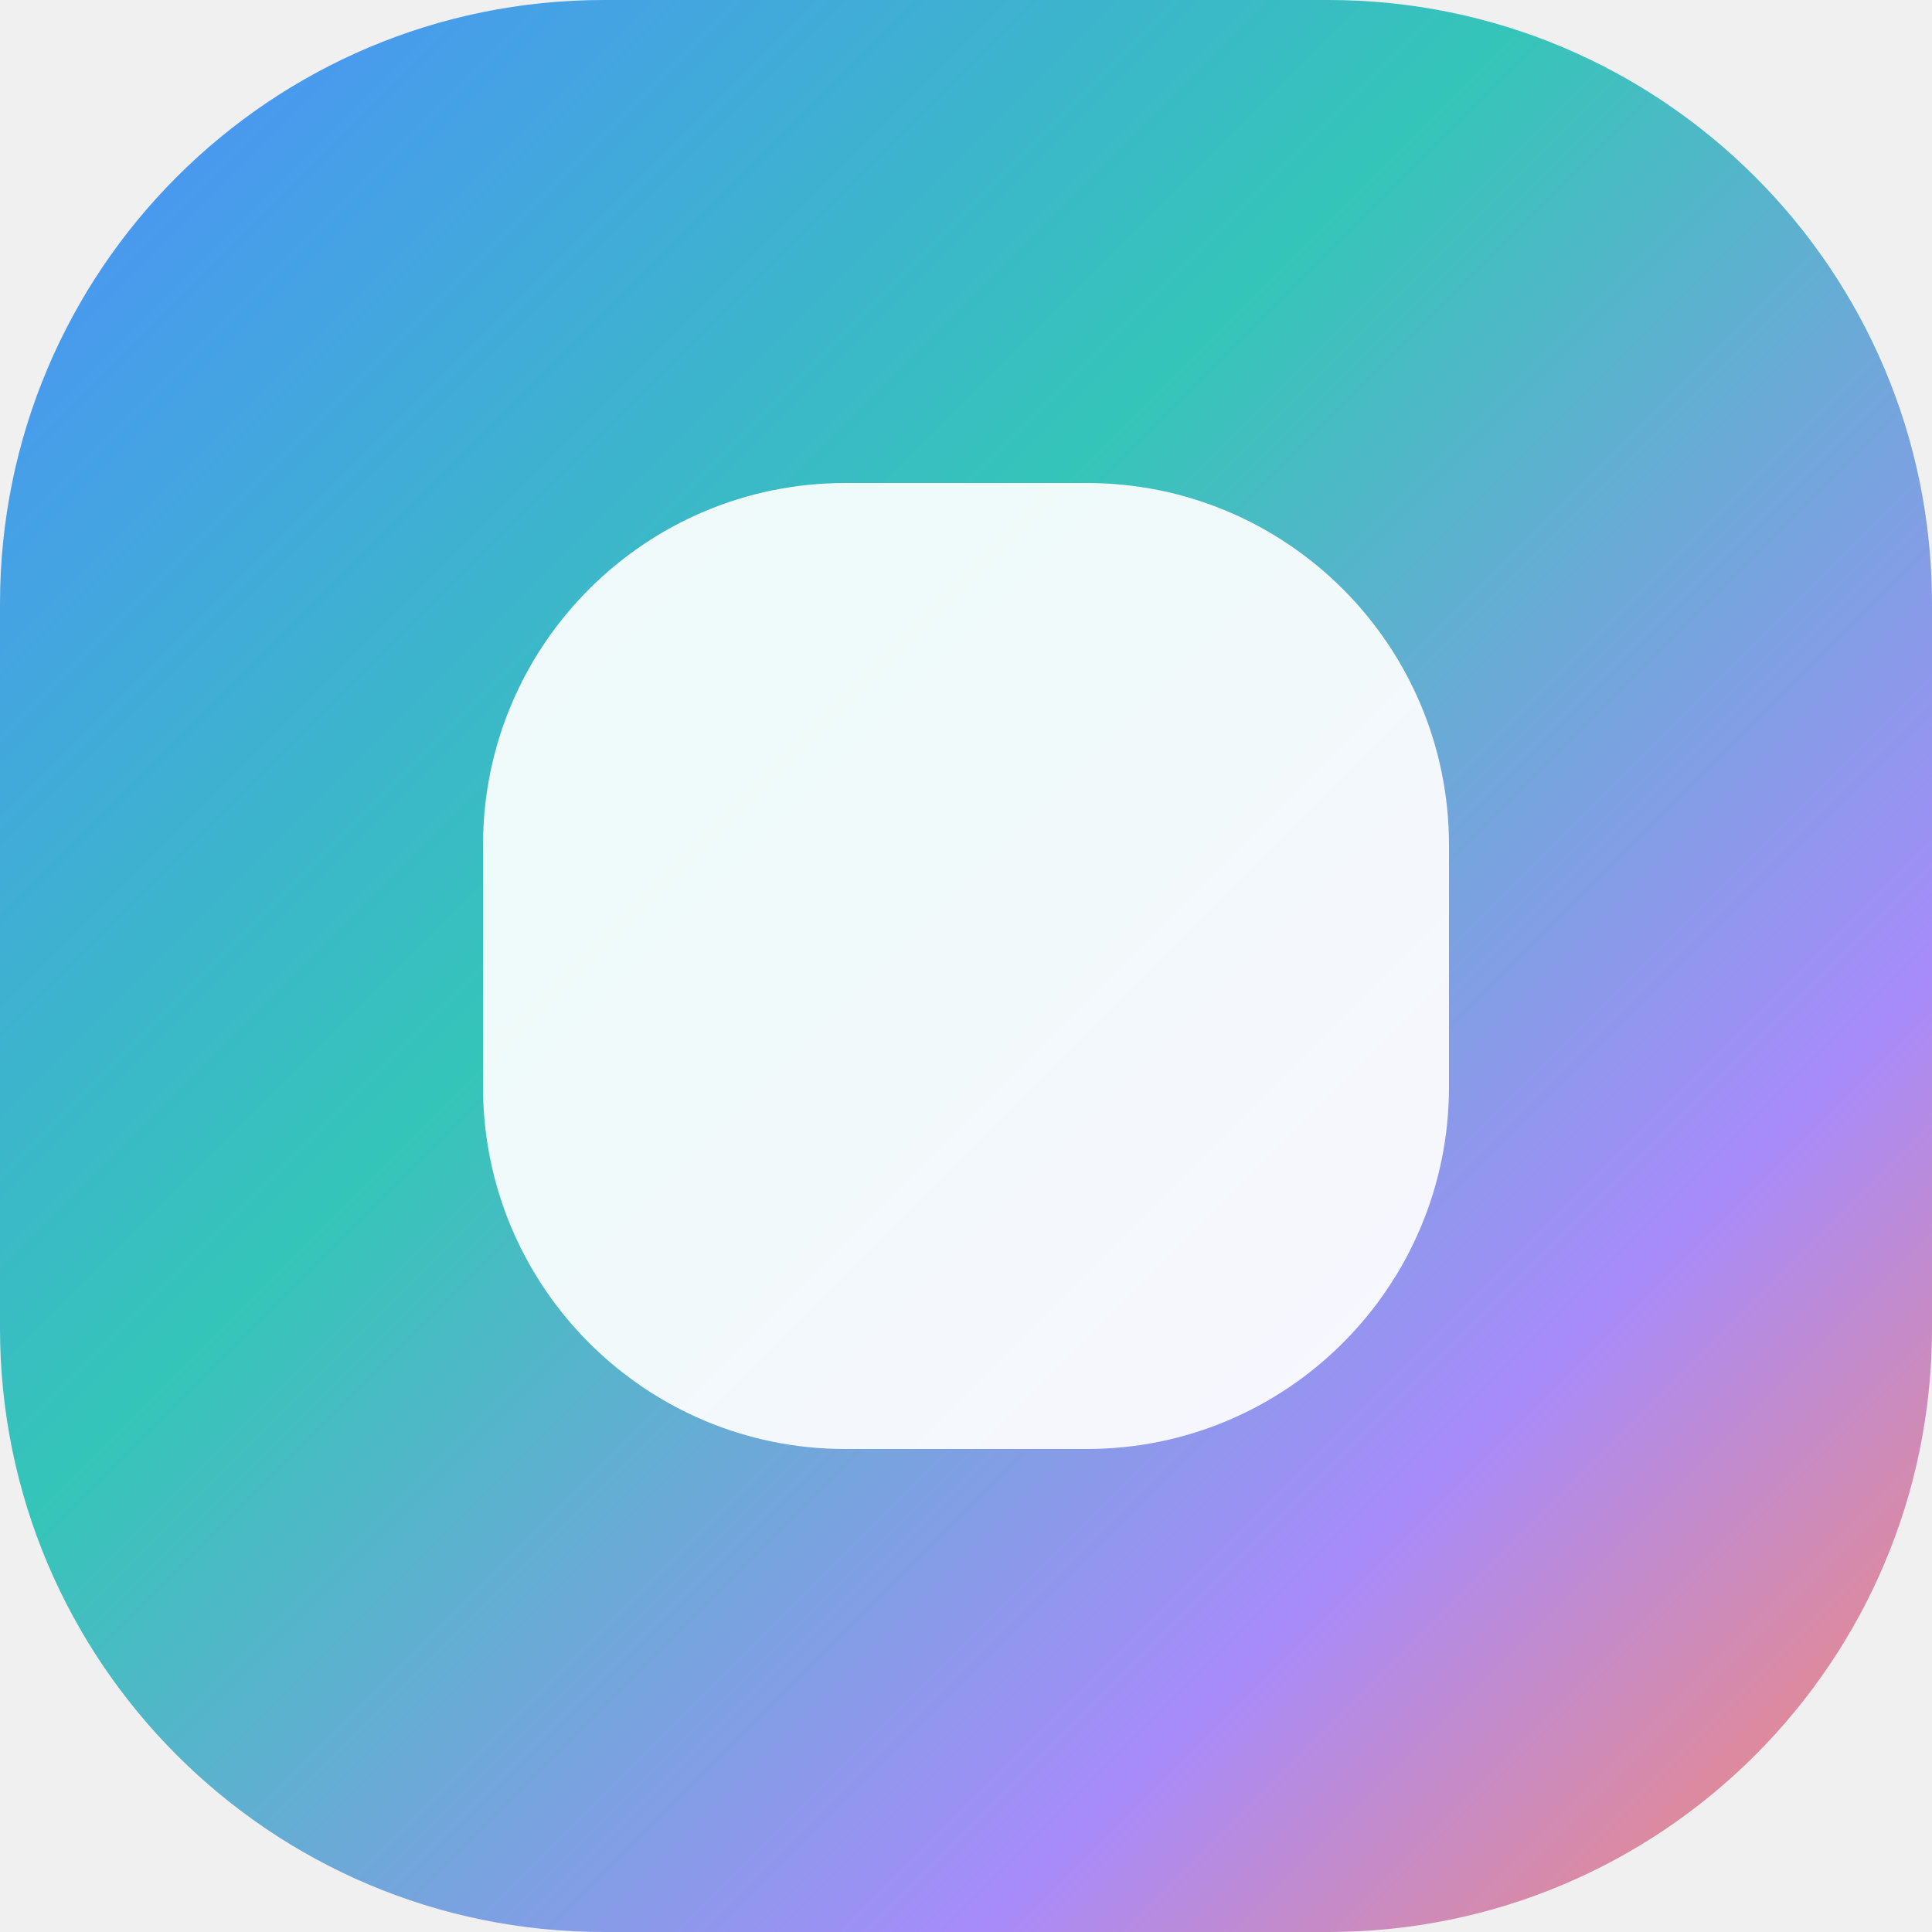
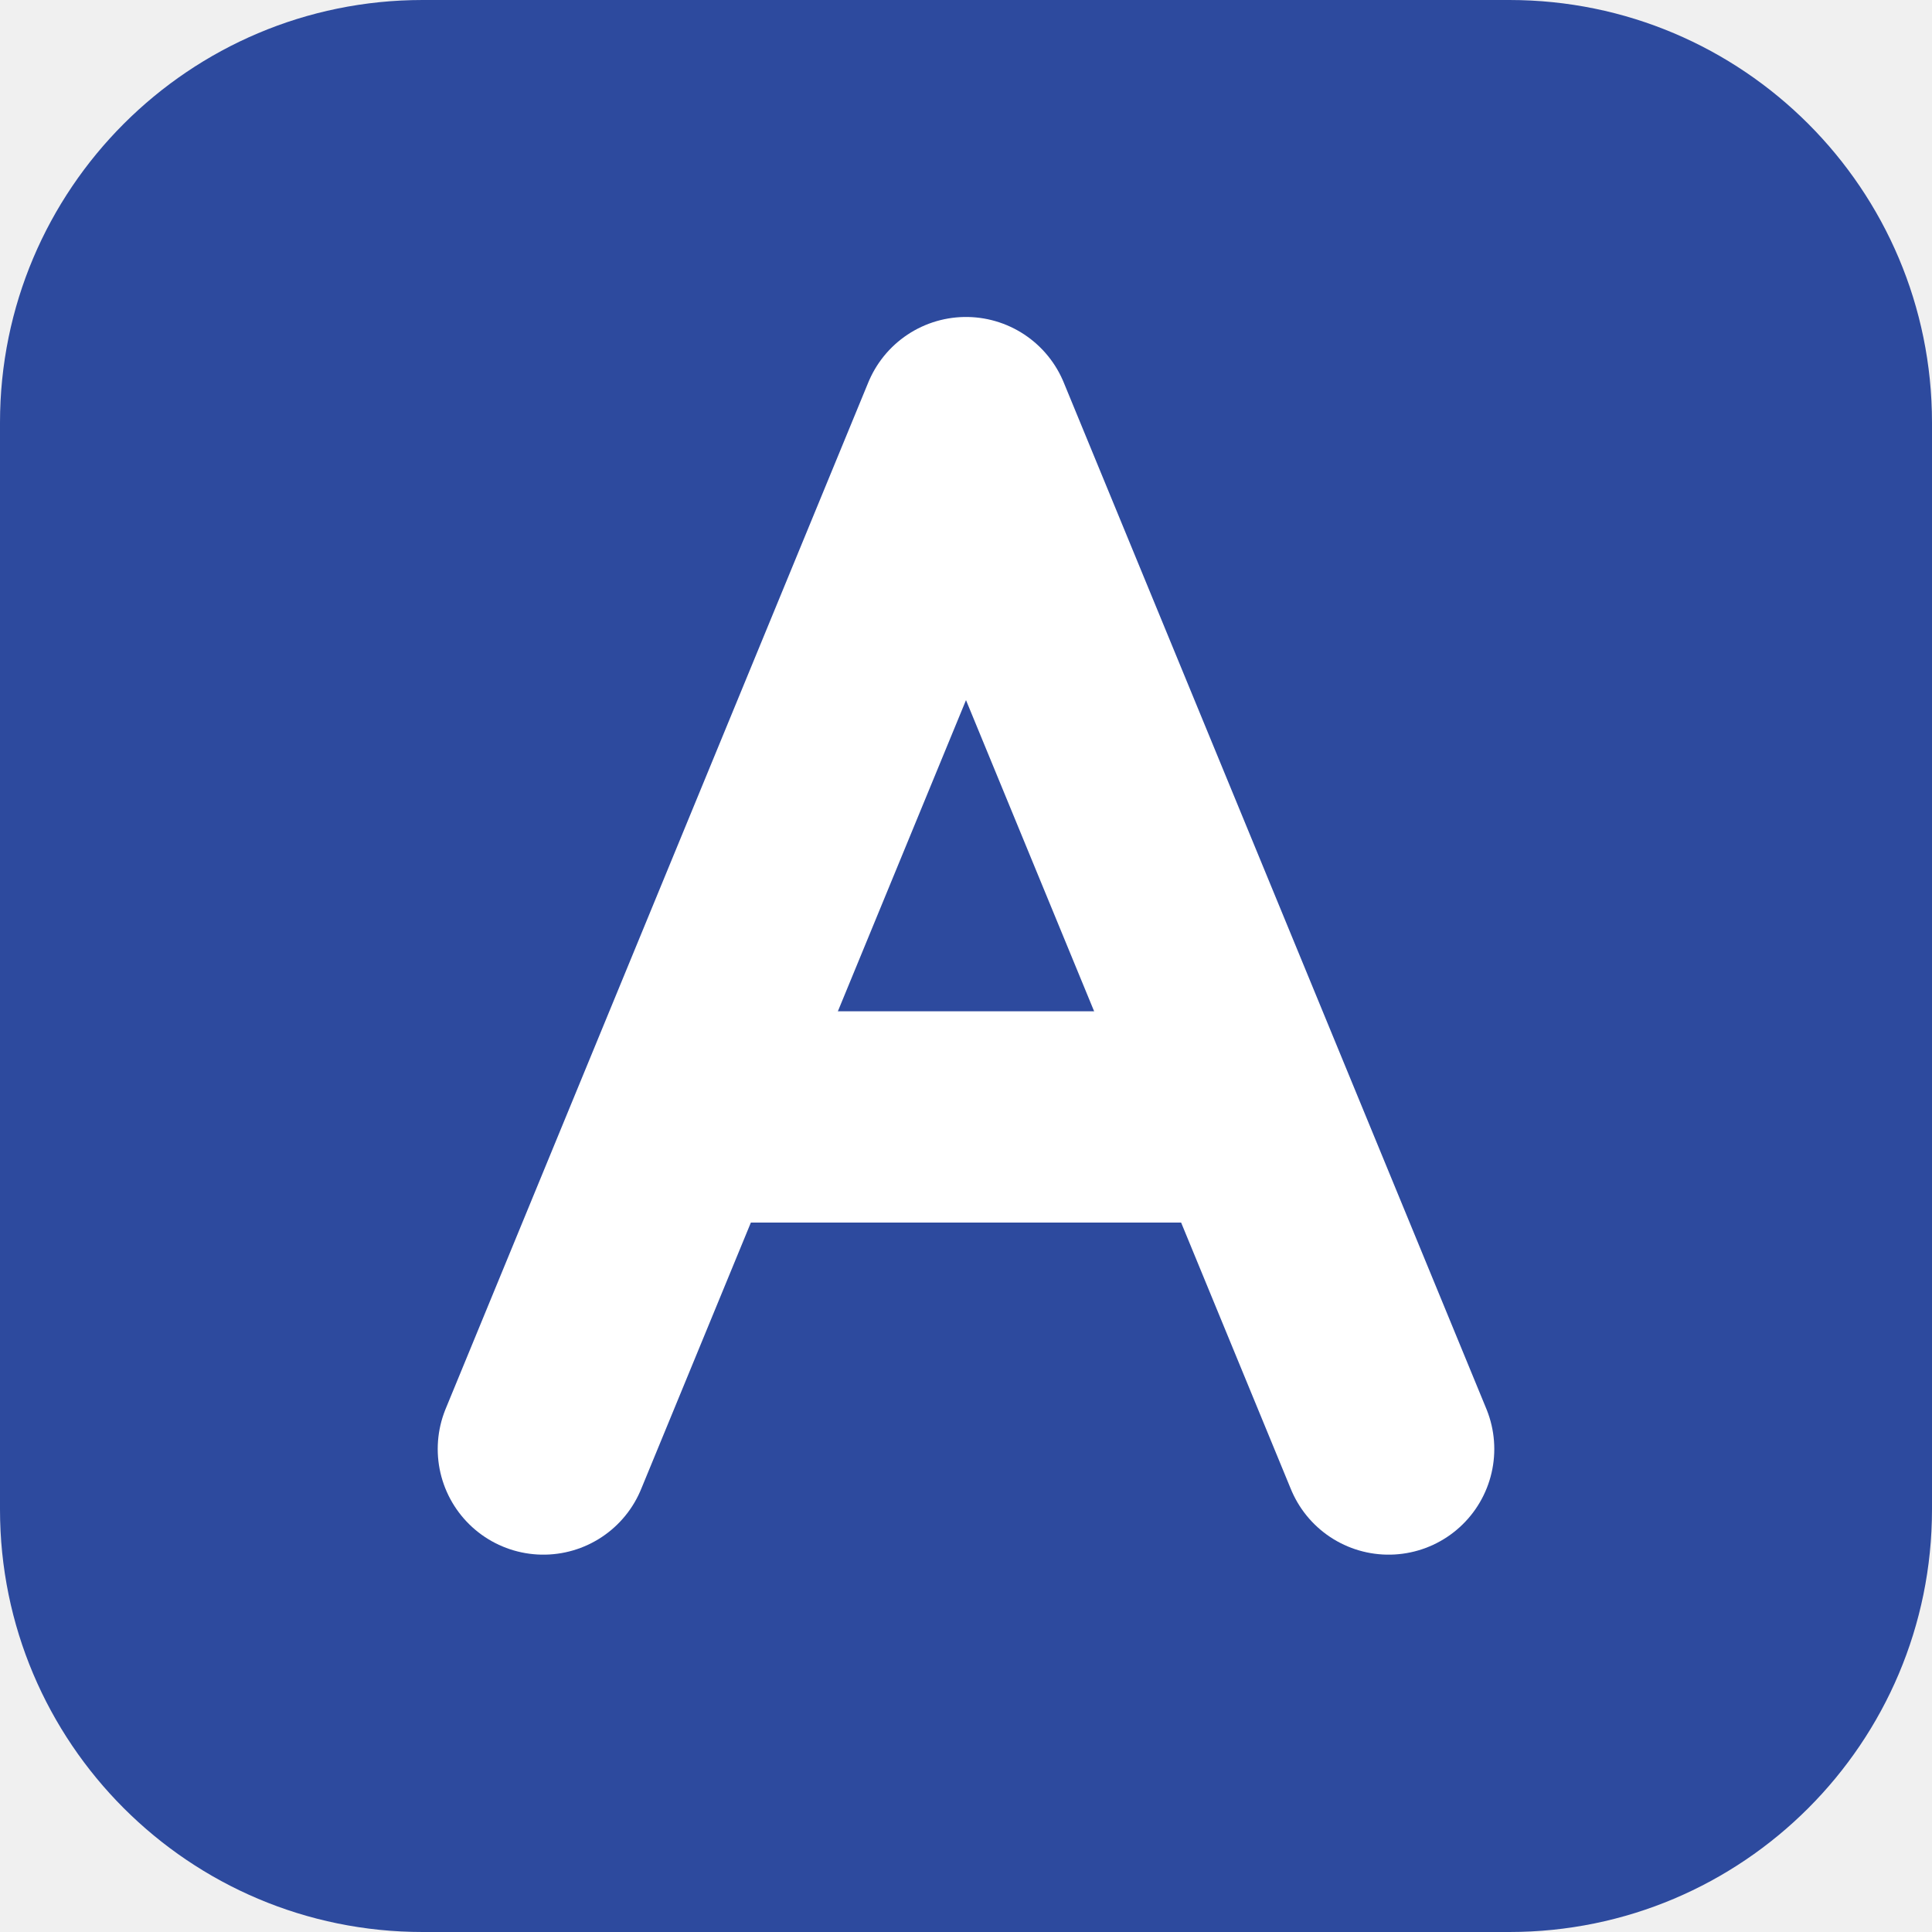
- <svg xmlns="http://www.w3.org/2000/svg" viewBox="0 0 32 32">
-   <defs>
-     <linearGradient id="g" x1="0" y1="0" x2="1" y2="1">
-       <stop offset="0%" stop-color="#4F8CFF" />
-       <stop offset="40%" stop-color="#35C5B8" />
-       <stop offset="75%" stop-color="#A78BFA" />
-       <stop offset="100%" stop-color="#FF8A65" />
-     </linearGradient>
-   </defs>
-   <rect width="32" height="32" rx="10" fill="url(#g)" />
-   <rect x="8" y="8" width="16" height="16" rx="6" fill="#FFFFFF" fill-opacity="0.92" />
+ <svg xmlns="http://www.w3.org/2000/svg" viewBox="0 0 64 64">
+   <rect width="64" height="64" rx="14" fill="#2D4A9E" />
+   <path d="M18 48 L32 14 L46 48" stroke="#FFFFFF" stroke-width="7" fill="none" stroke-linecap="round" stroke-linejoin="round" />
+   <path d="M24 37 H40" stroke="#FFFFFF" stroke-width="7" stroke-linecap="round" />
</svg>
